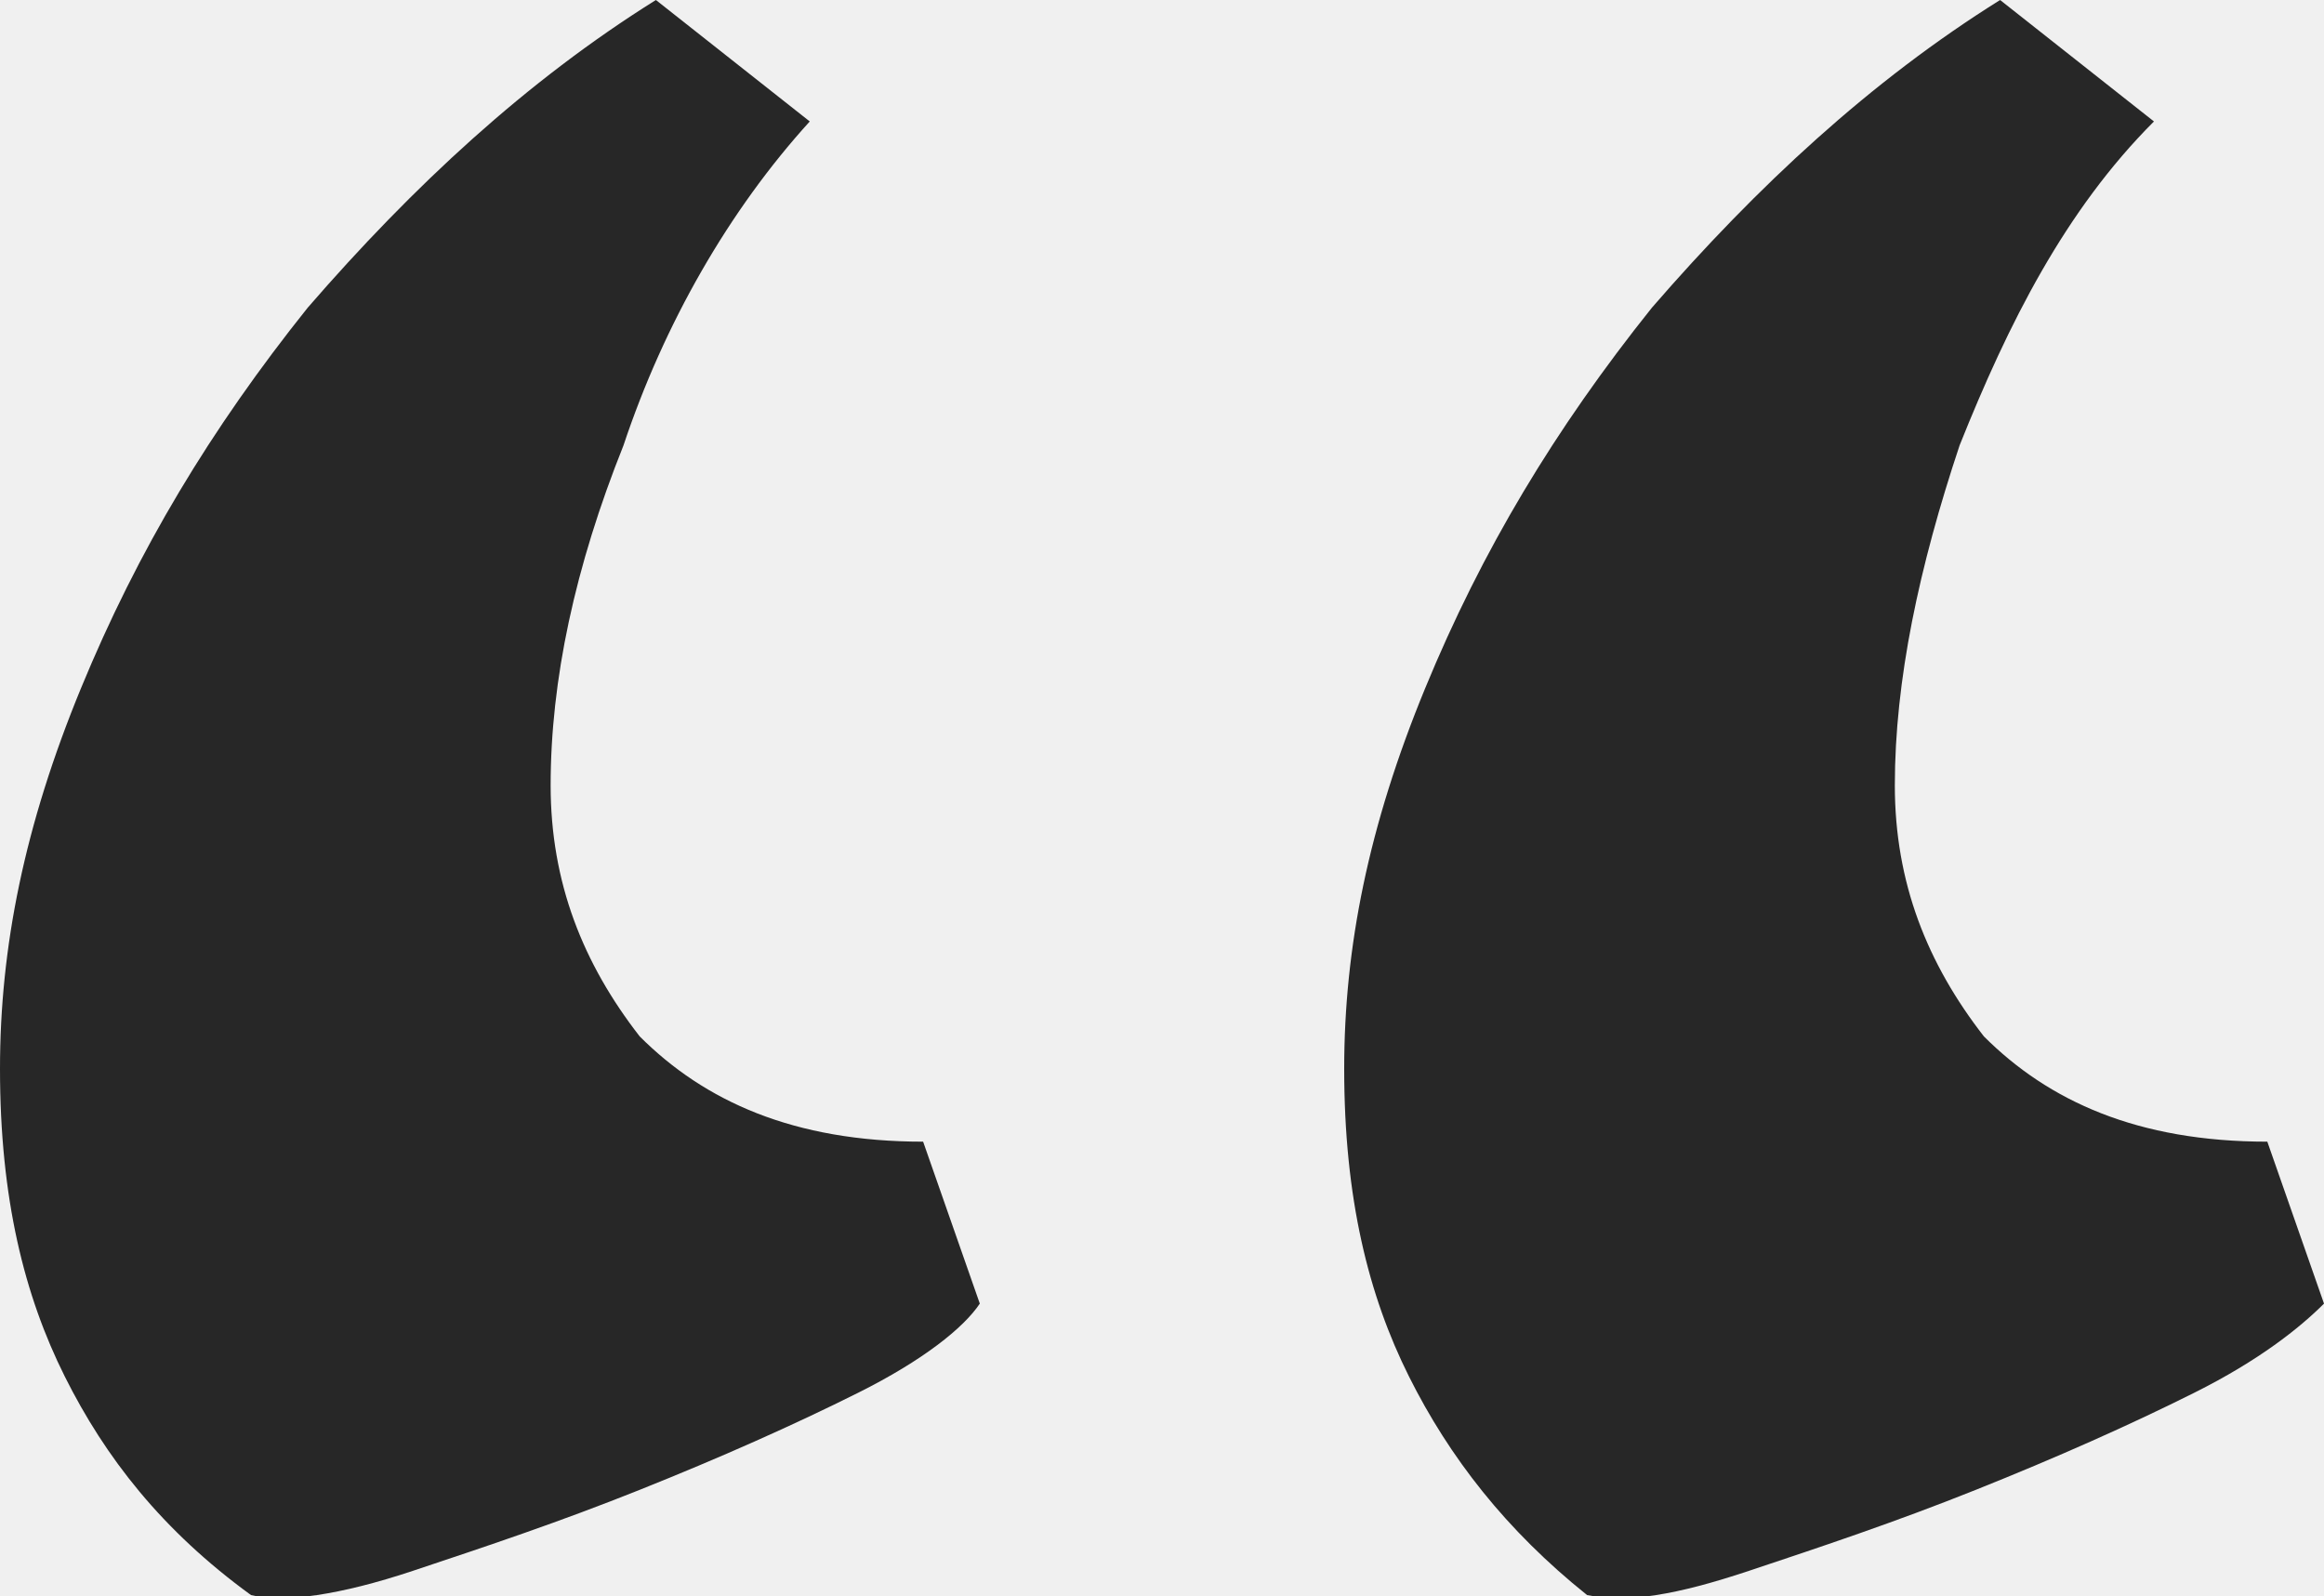
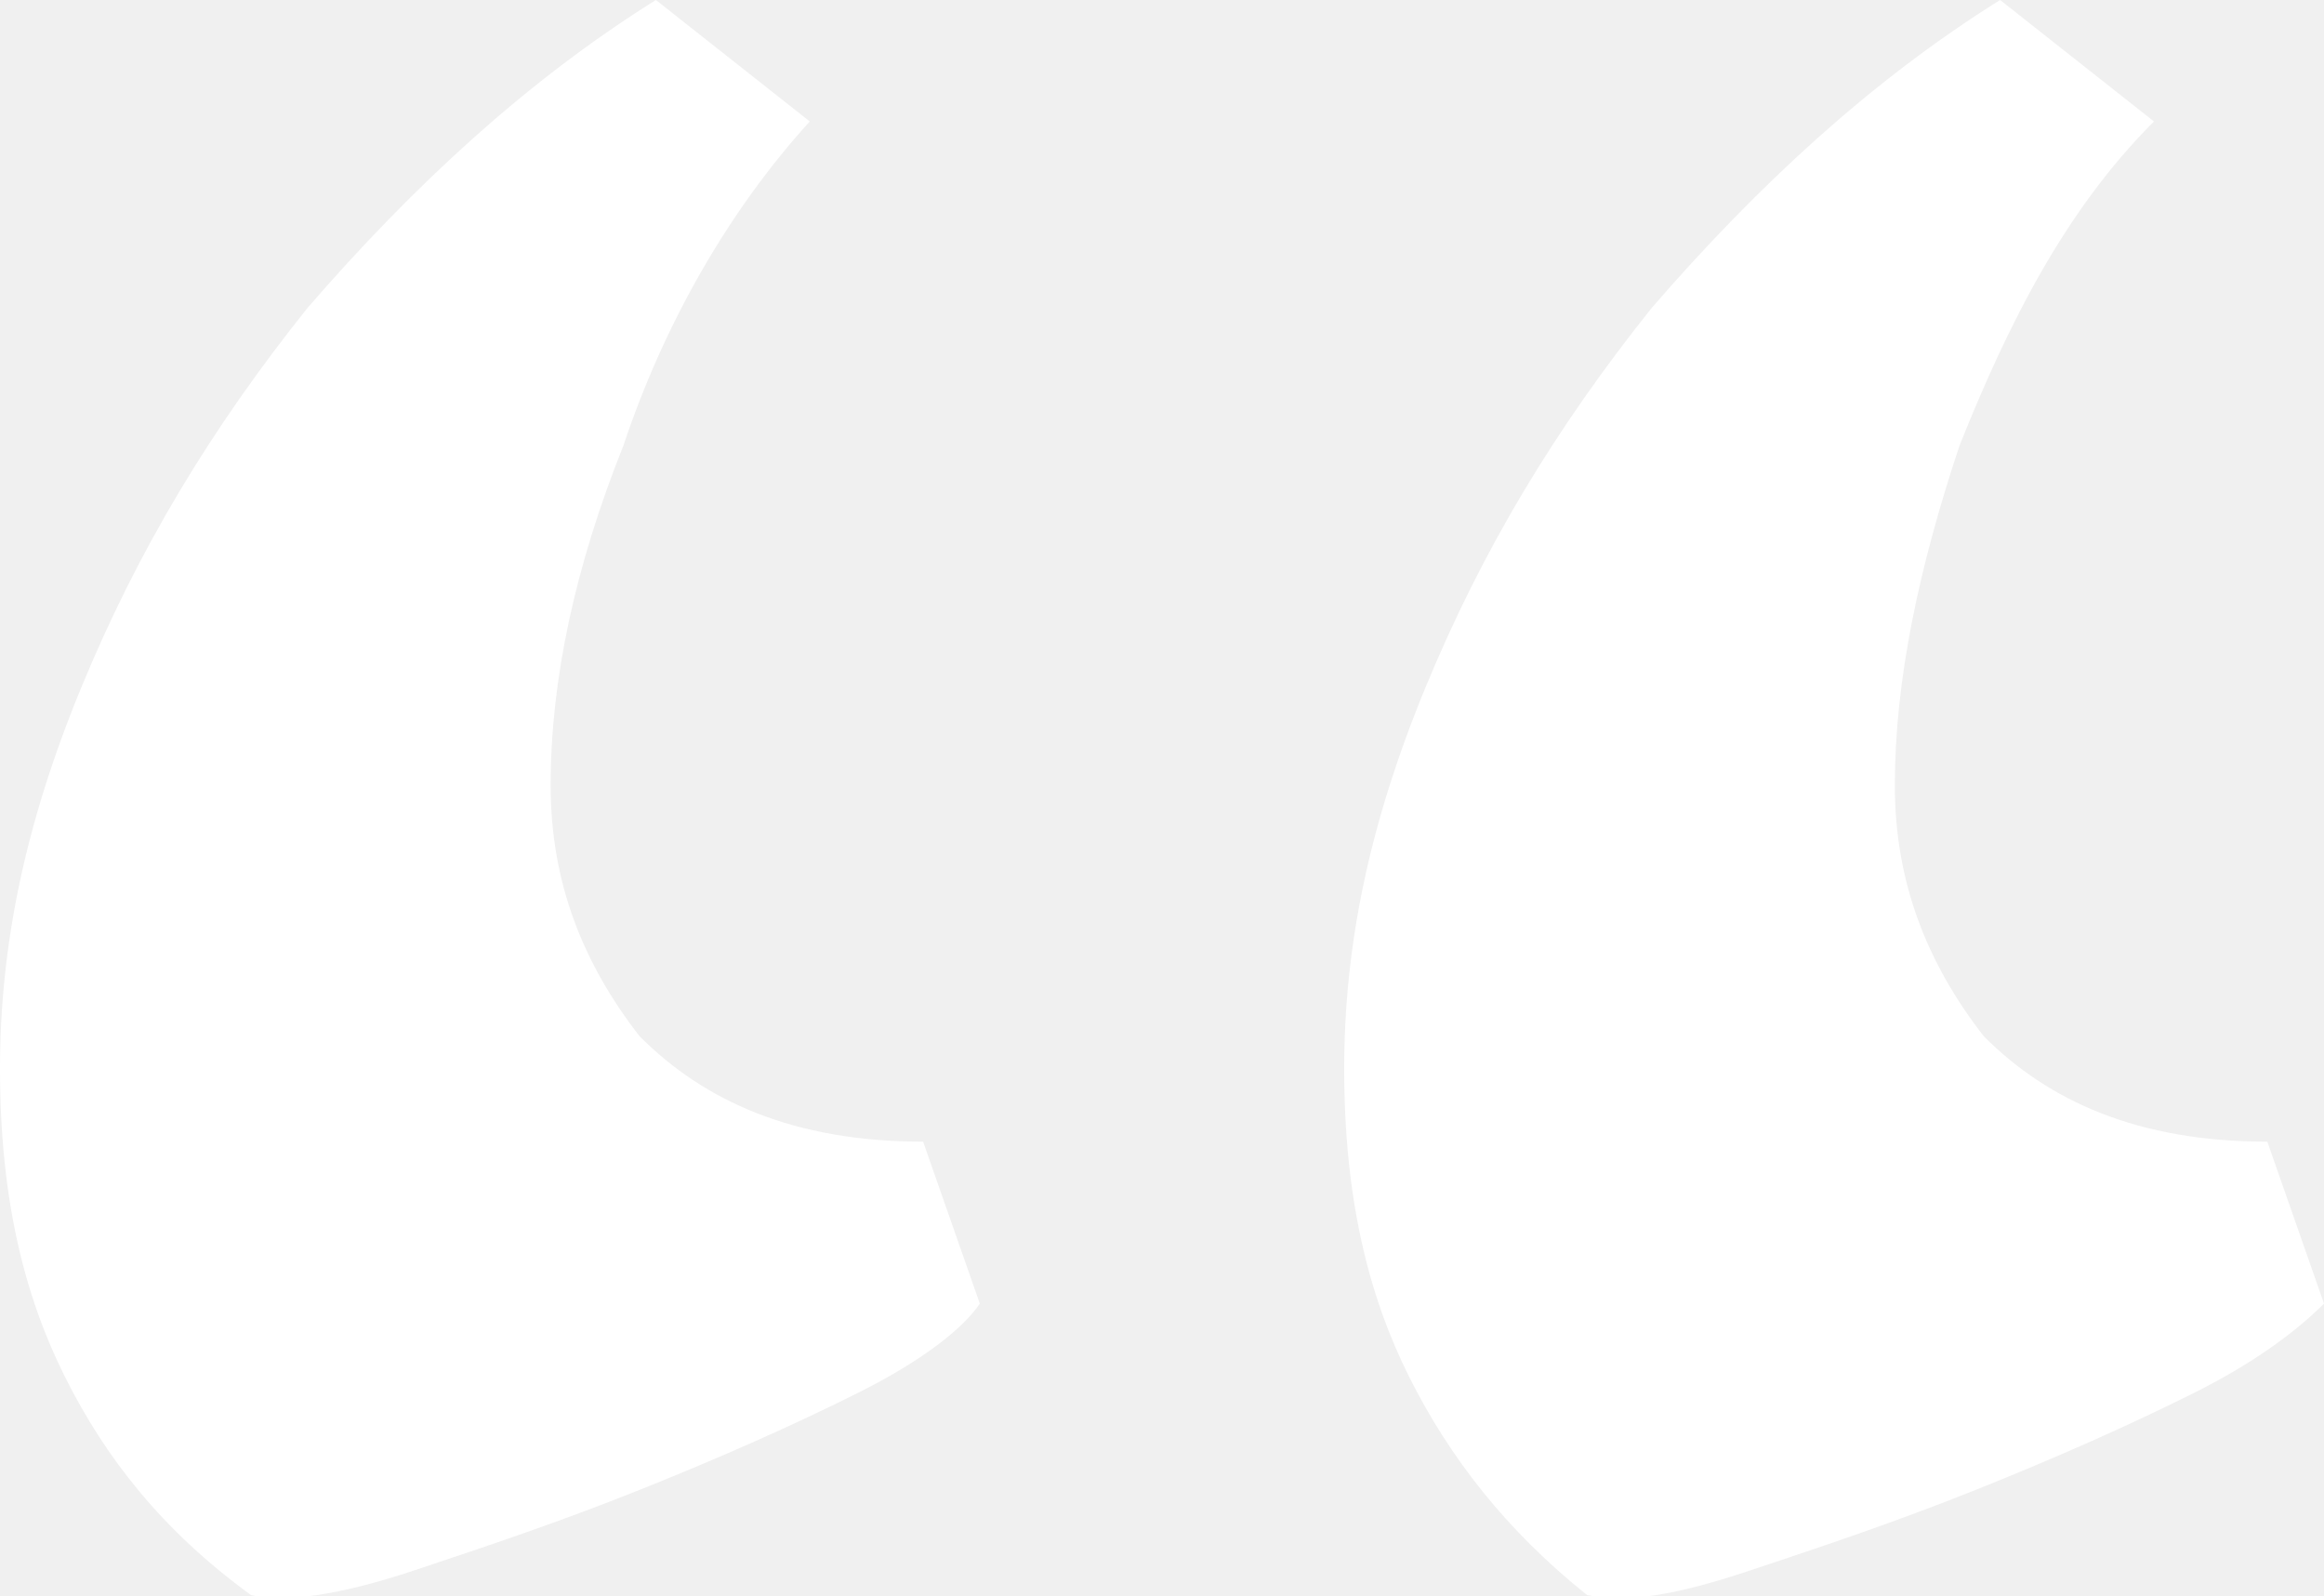
<svg xmlns="http://www.w3.org/2000/svg" version="1.1" id="Layer_1" x="0px" y="0px" viewBox="0 0 28.7 19.7" style="enable-background:new 0 0 28.7 19.7;" xml:space="preserve">
  <style type="text/css">
	.st0{enable-background:new    ;}
- 	.st1{fill:#272727;}
+ 	.st1{fill:#FFFFFF;}
</style>
  <g class="st0">
    <path class="st1" d="M12.1,16.1c-0.2,0.3-0.7,0.7-1.5,1.1c-0.8,0.4-1.7,0.8-2.7,1.2c-1,0.4-1.9,0.7-2.8,1c-0.9,0.3-1.6,0.4-2,0.3   C2,18.9,1.3,18,0.8,17C0.3,16,0,14.8,0,13.2c0-1.5,0.3-3,1-4.7s1.6-3.2,2.8-4.7C5.1,2.3,6.5,1,8.1,0L10,1.5C9,2.6,8.2,4,7.7,5.5   C7.1,7,6.8,8.4,6.8,9.7c0,1.2,0.4,2.2,1.1,3.1c0.8,0.8,1.9,1.3,3.5,1.3L12.1,16.1z M28.7,16.1c-0.3,0.3-0.8,0.7-1.6,1.1   c-0.8,0.4-1.7,0.8-2.7,1.2c-1,0.4-1.9,0.7-2.8,1c-0.9,0.3-1.5,0.4-2,0.3c-1-0.8-1.7-1.7-2.2-2.7c-0.5-1-0.8-2.2-0.8-3.8   c0-1.5,0.3-3,1-4.7s1.6-3.2,2.8-4.7C21.7,2.3,23.1,1,24.7,0l1.9,1.5c-1.1,1.1-1.8,2.5-2.4,4c-0.5,1.5-0.8,2.9-0.8,4.2   c0,1.2,0.4,2.2,1.1,3.1c0.8,0.8,1.9,1.3,3.5,1.3L28.7,16.1z" />
  </g>
</svg>
